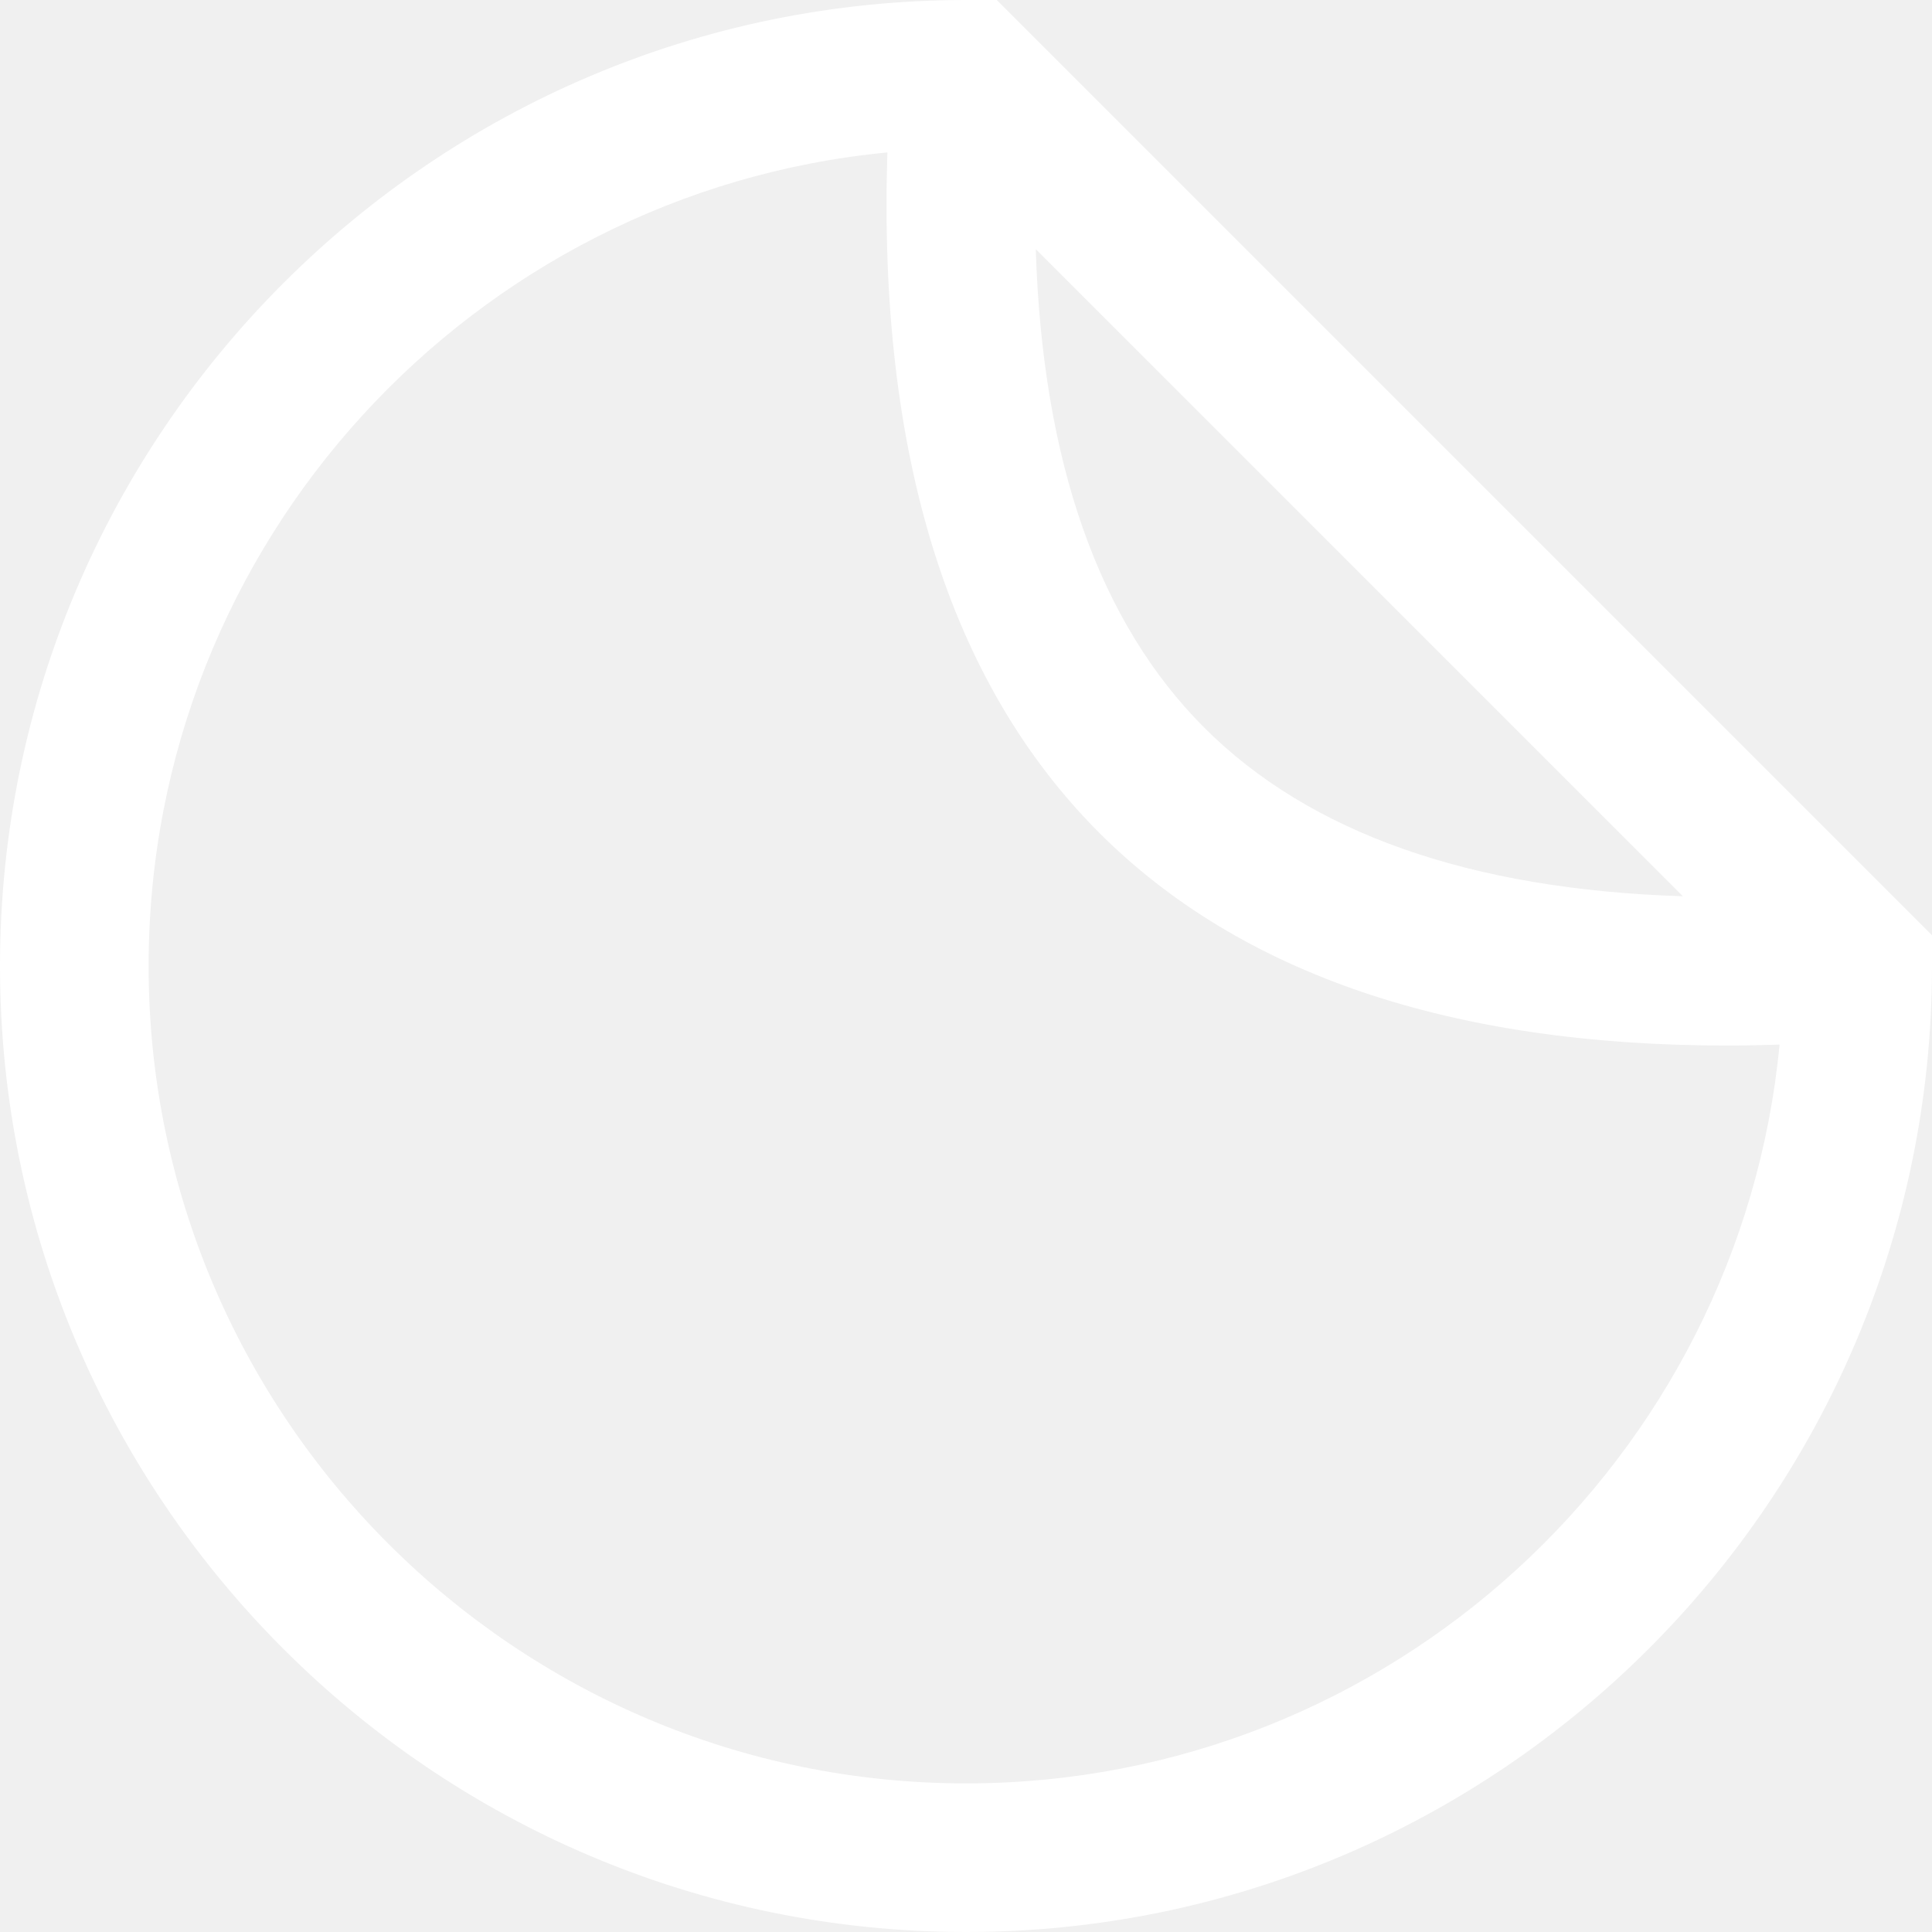
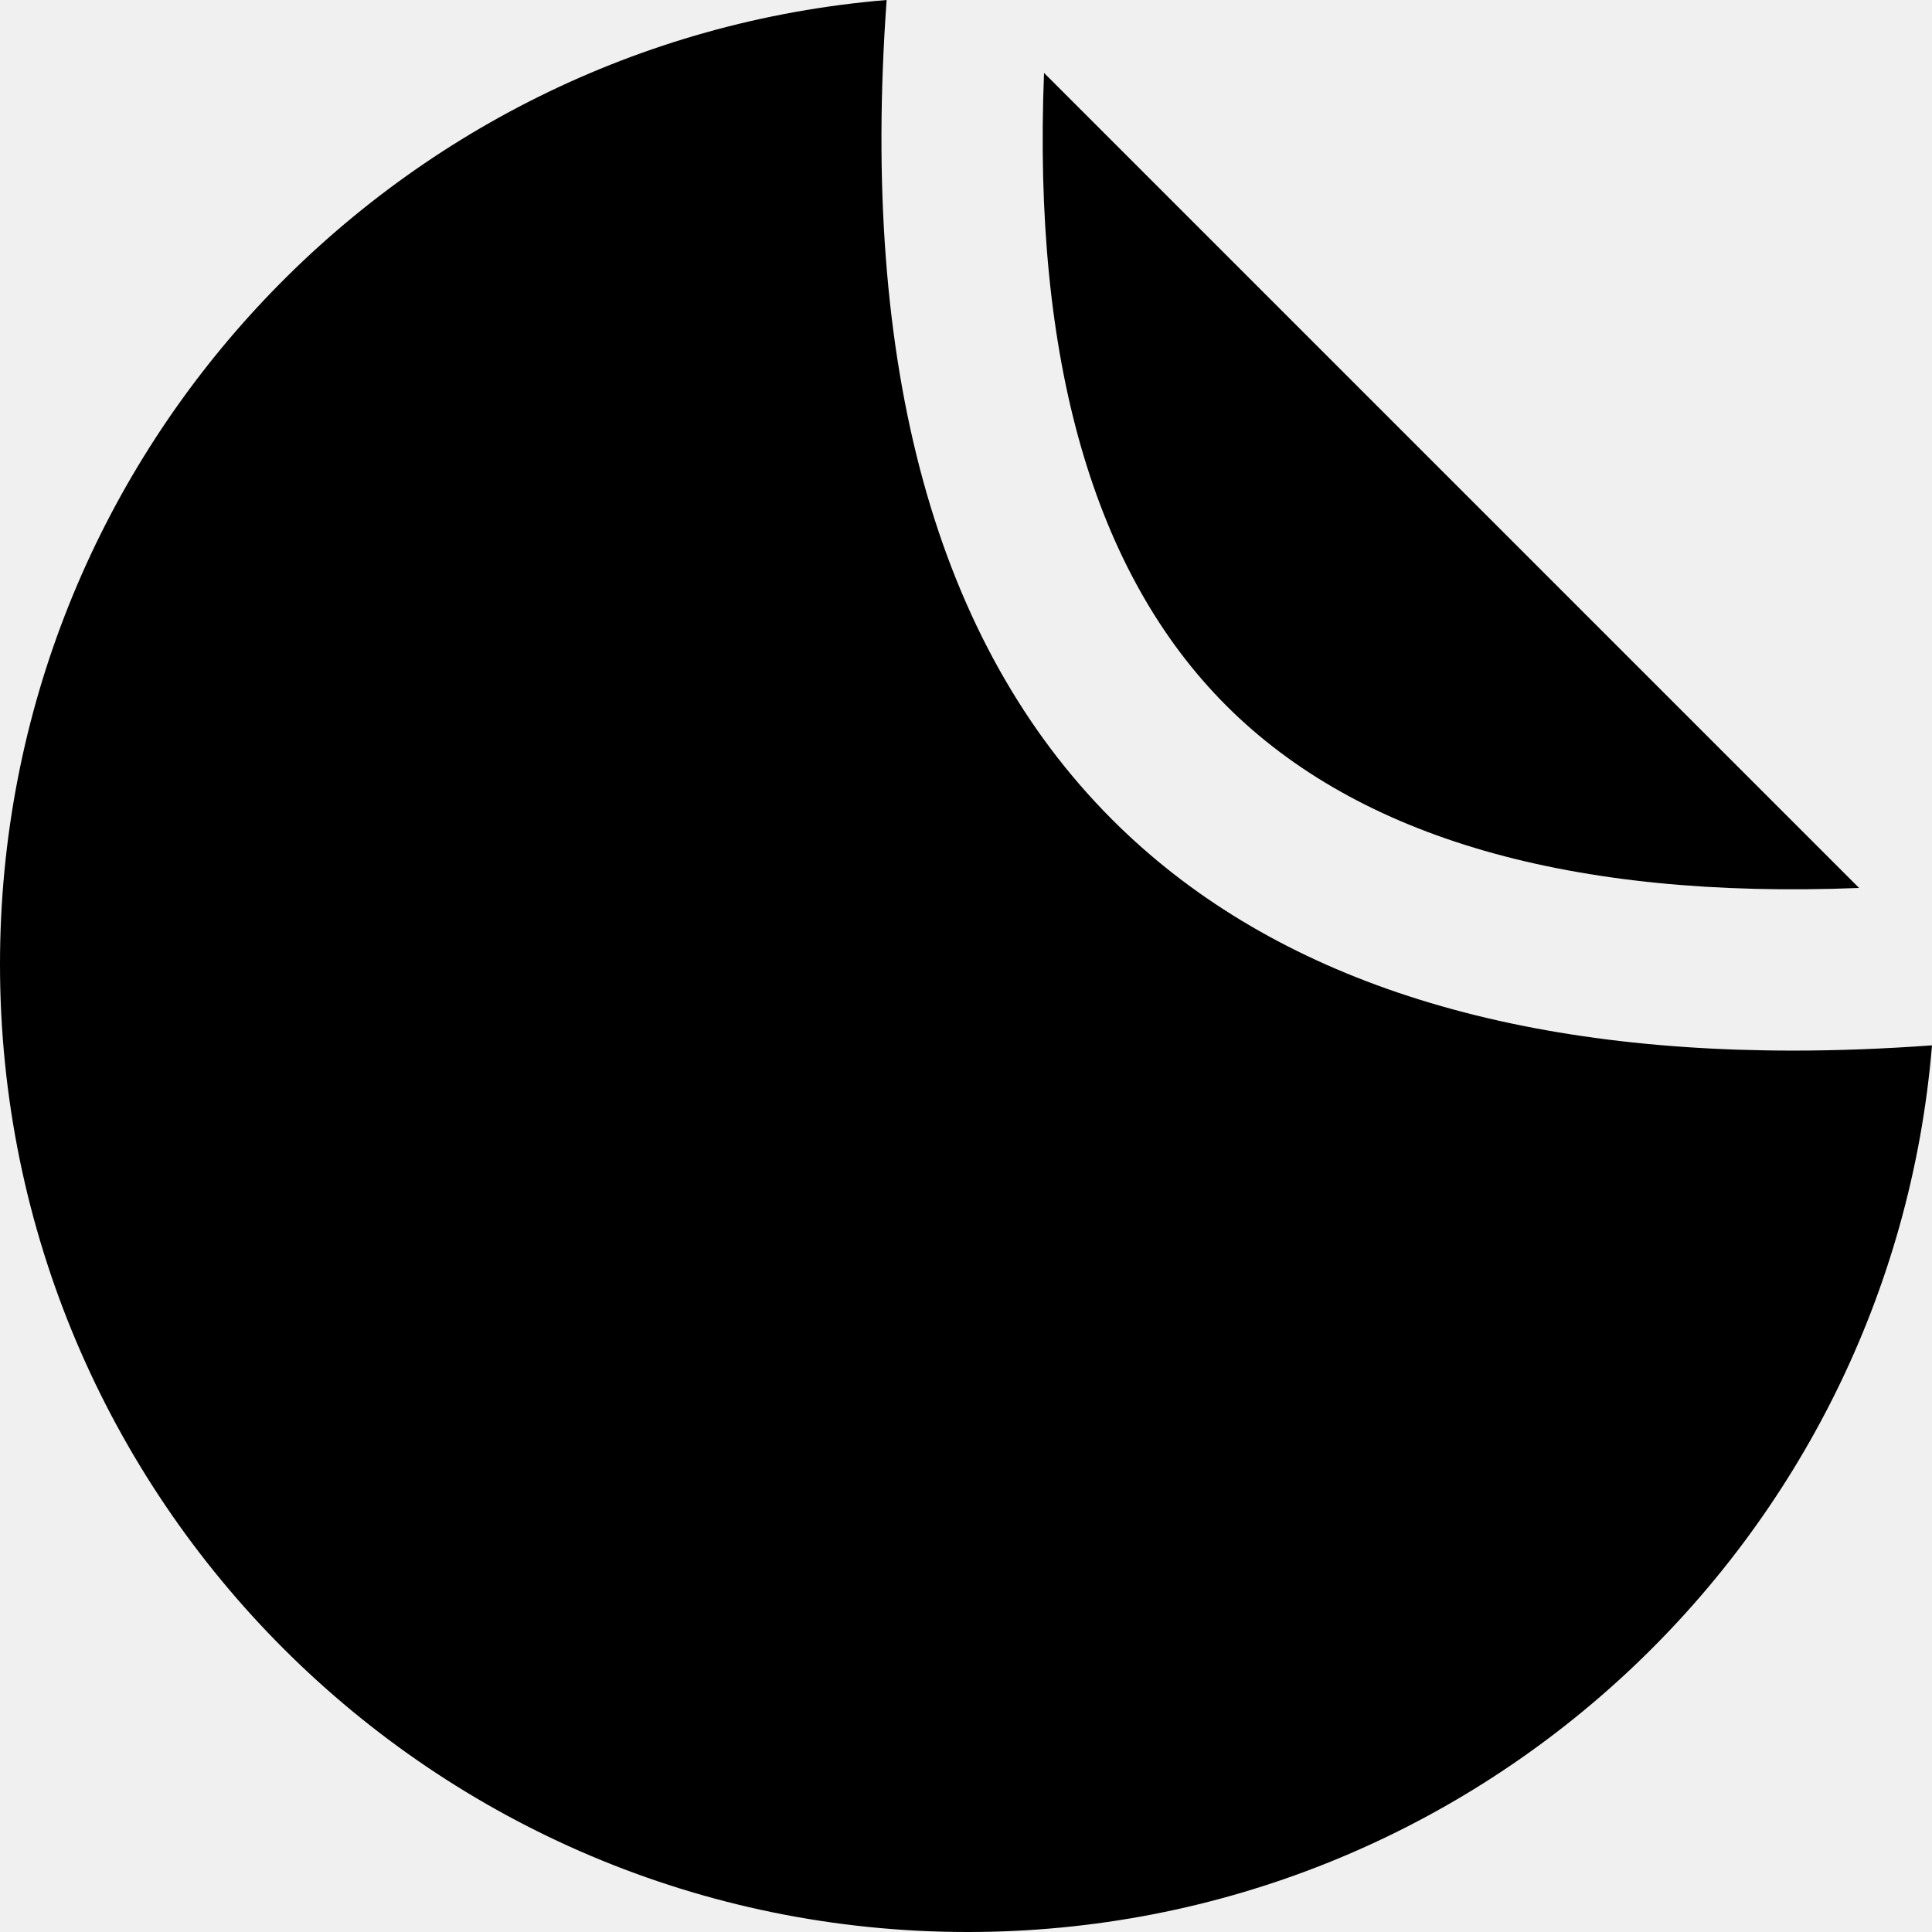
<svg xmlns="http://www.w3.org/2000/svg" version="1.1" id="Layer_1" x="0px" y="0px" viewBox="0 0 512 512" style="enable-background:new 0 0 512 512;" xml:space="preserve">
-   <defs id="defs41" />
-   <g id="g48">
-     <g id="g6" style="fill:#ffffff">
-       <g id="g4" style="fill:#ffffff">
-         <path d="M264.157,0H256C114.842,0,0,114.842,0,256s114.842,256,256,256s256-114.842,256-256v-8.157L264.157,0z M445.972,237.513    c-56.308-1.762-98.861-16.712-126.817-44.667c-27.955-27.955-42.904-70.51-44.666-126.815L445.972,237.513z M256,472.615    c-119.442,0-216.615-97.174-216.615-216.615c0-112.413,86.079-205.085,195.78-215.604    c-2.527,79.869,16.307,140.464,56.141,180.299c37.481,37.481,93.314,56.384,166.316,56.382c4.586,0,9.261-0.096,13.984-0.247    C461.088,386.534,368.414,472.615,256,472.615z" id="path2" style="fill:#ffffff" />
-       </g>
+   <g>
+     <g>
+       <path d="M276.681,19.326c-3.03,76.189,13.18,132.554,48.308,167.682c35.131,35.131,91.49,51.342,167.684,48.31L276.681,19.326z" />
    </g>
  </g>
-   <g id="g8">
+   <g>
+     <g>
+       <path d="M475.26,278.421c-79.224,0.003-139.817-20.512-180.494-61.188C248.021,170.488,227.919,97.399,234.968,0    C103.388,10.915,0,121.151,0,255.548C0,397.182,114.818,512,256.452,512C390.849,512,501.085,408.61,512,277.029    C499.35,277.944,487.083,278.421,475.26,278.421z" />
+     </g>
+   </g>
+   <g>
</g>
-   <g id="g10">
+   <g>
</g>
-   <g id="g12">
+   <g>
</g>
-   <g id="g14">
+   <g>
</g>
-   <g id="g16">
+   <g>
</g>
-   <g id="g18">
+   <g>
</g>
-   <g id="g20">
+   <g>
</g>
-   <g id="g22">
+   <g>
</g>
-   <g id="g24">
+   <g>
</g>
-   <g id="g26">
+   <g>
</g>
-   <g id="g28">
+   <g>
</g>
-   <g id="g30">
+   <g>
</g>
-   <g id="g32">
+   <g>
</g>
-   <g id="g34">
+   <g>
</g>
-   <g id="g36">
+   <g>
</g>
</svg>
